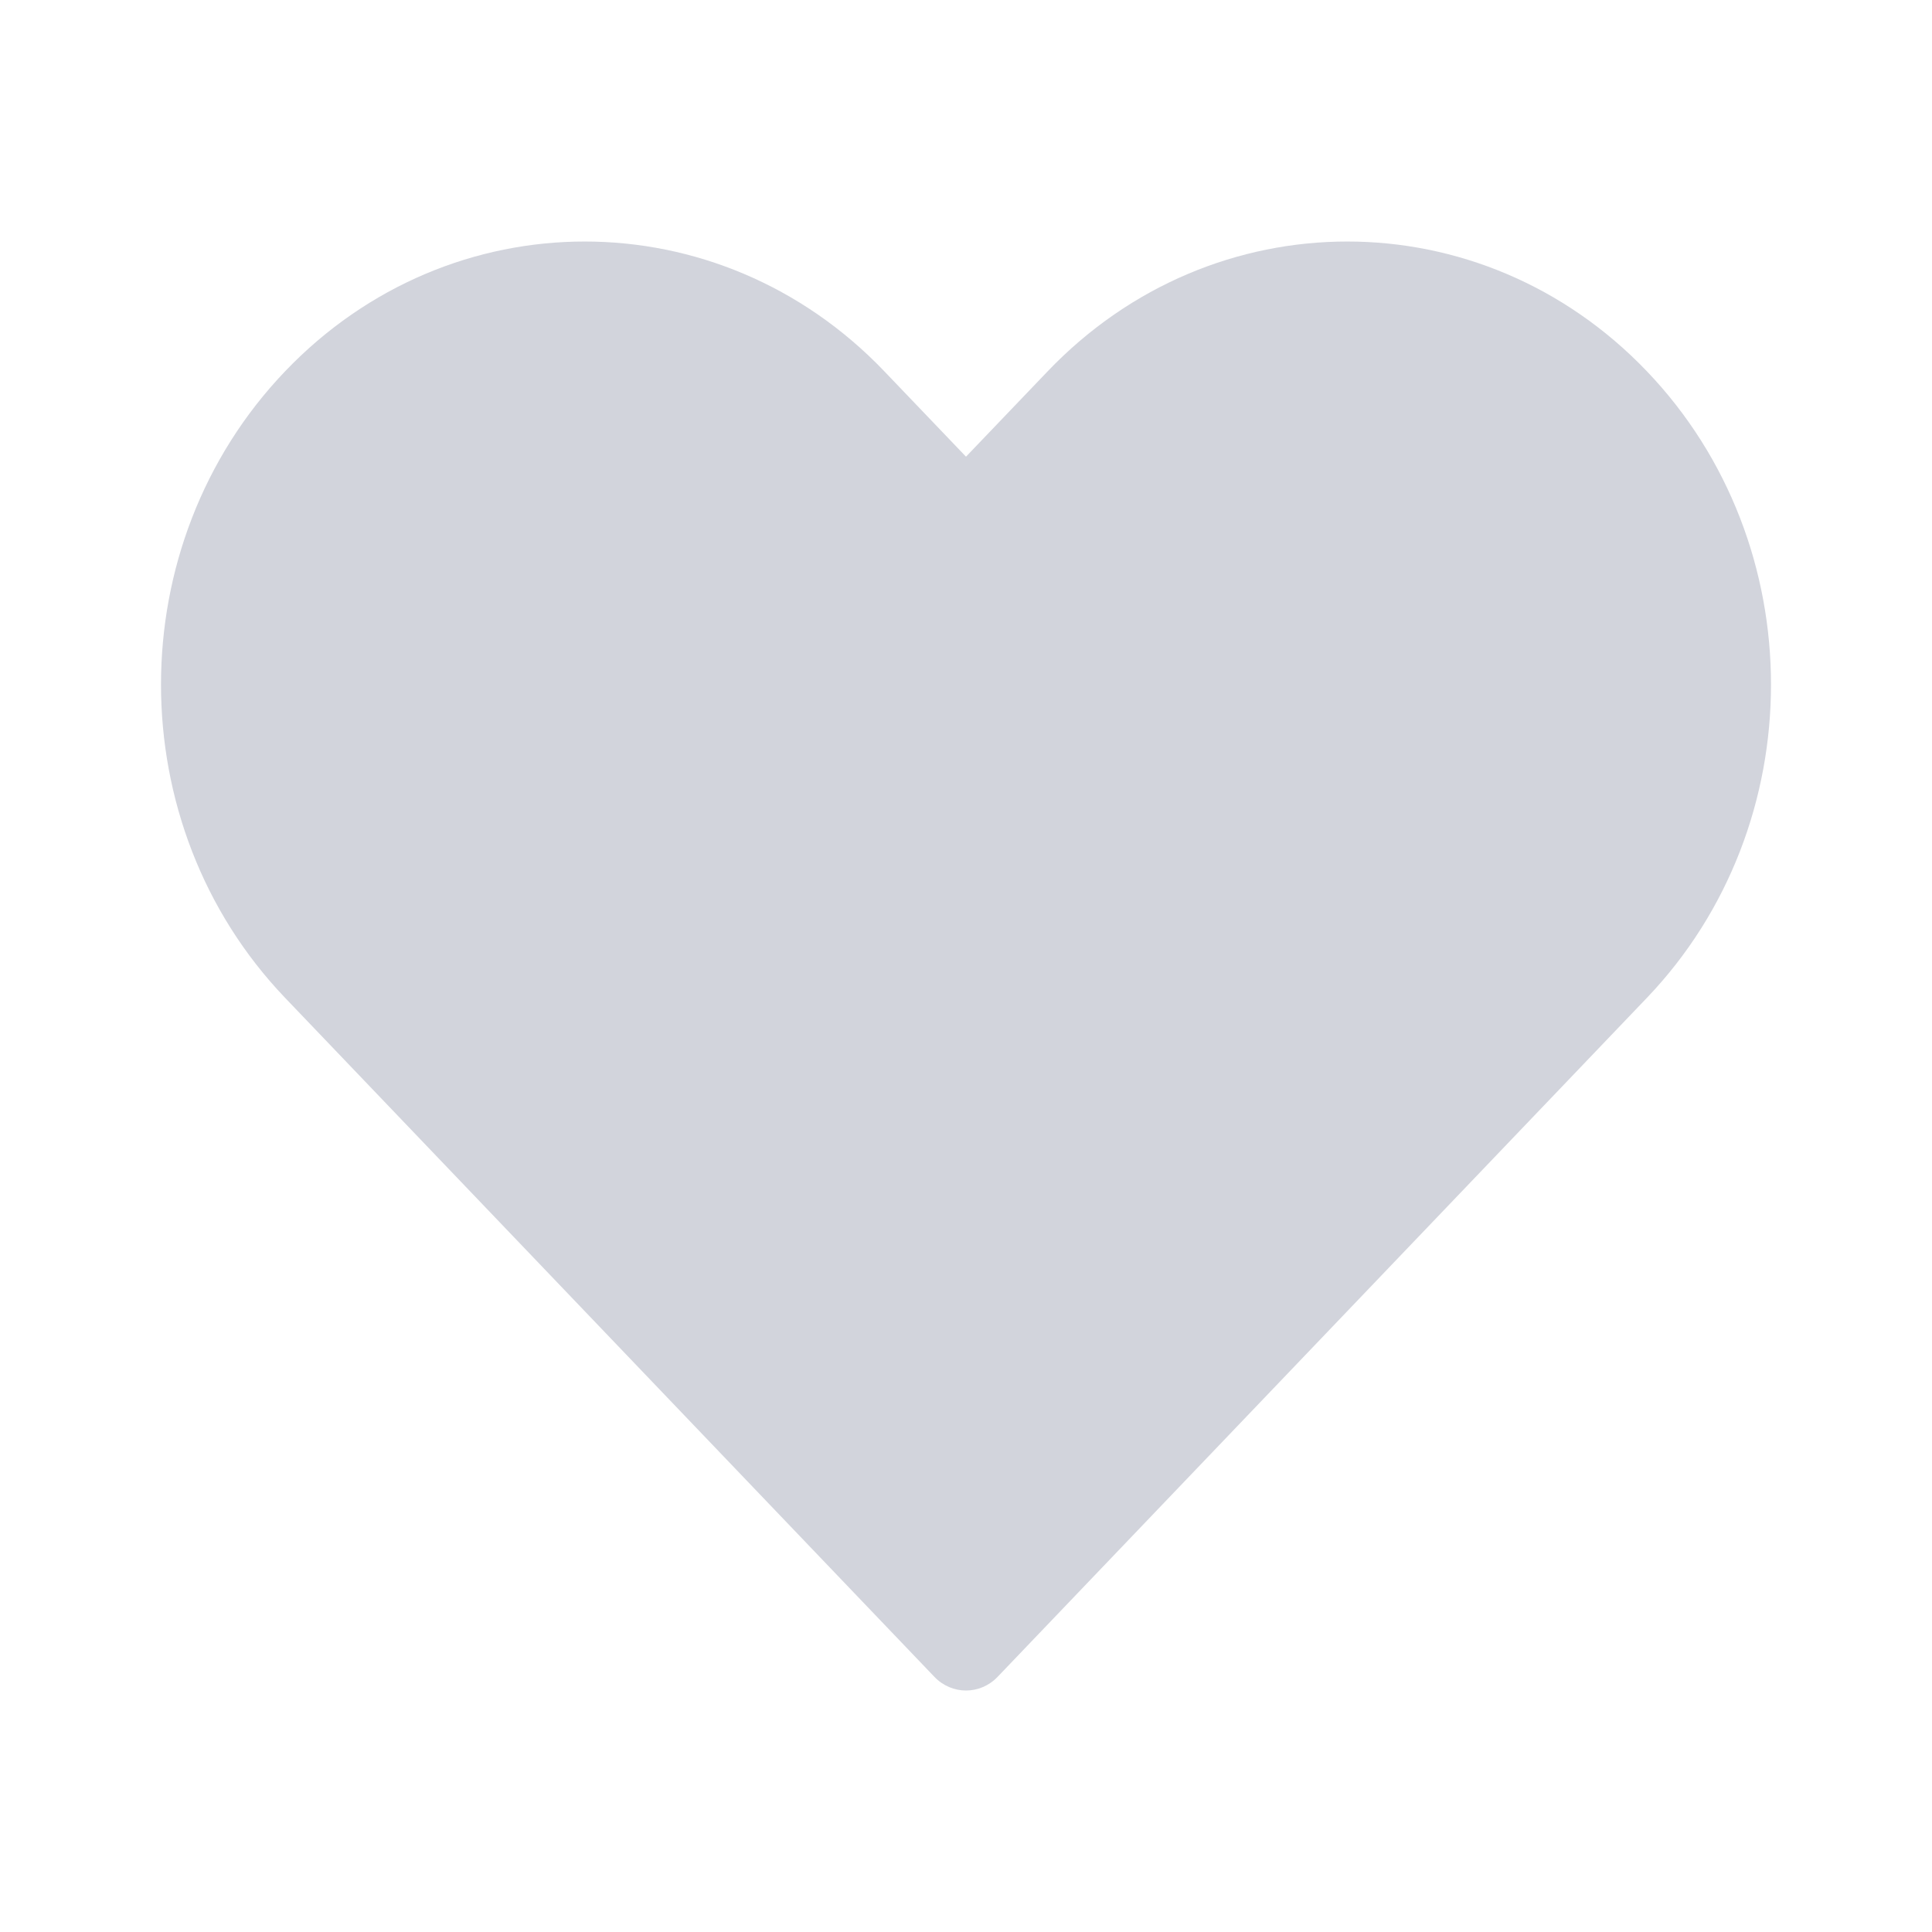
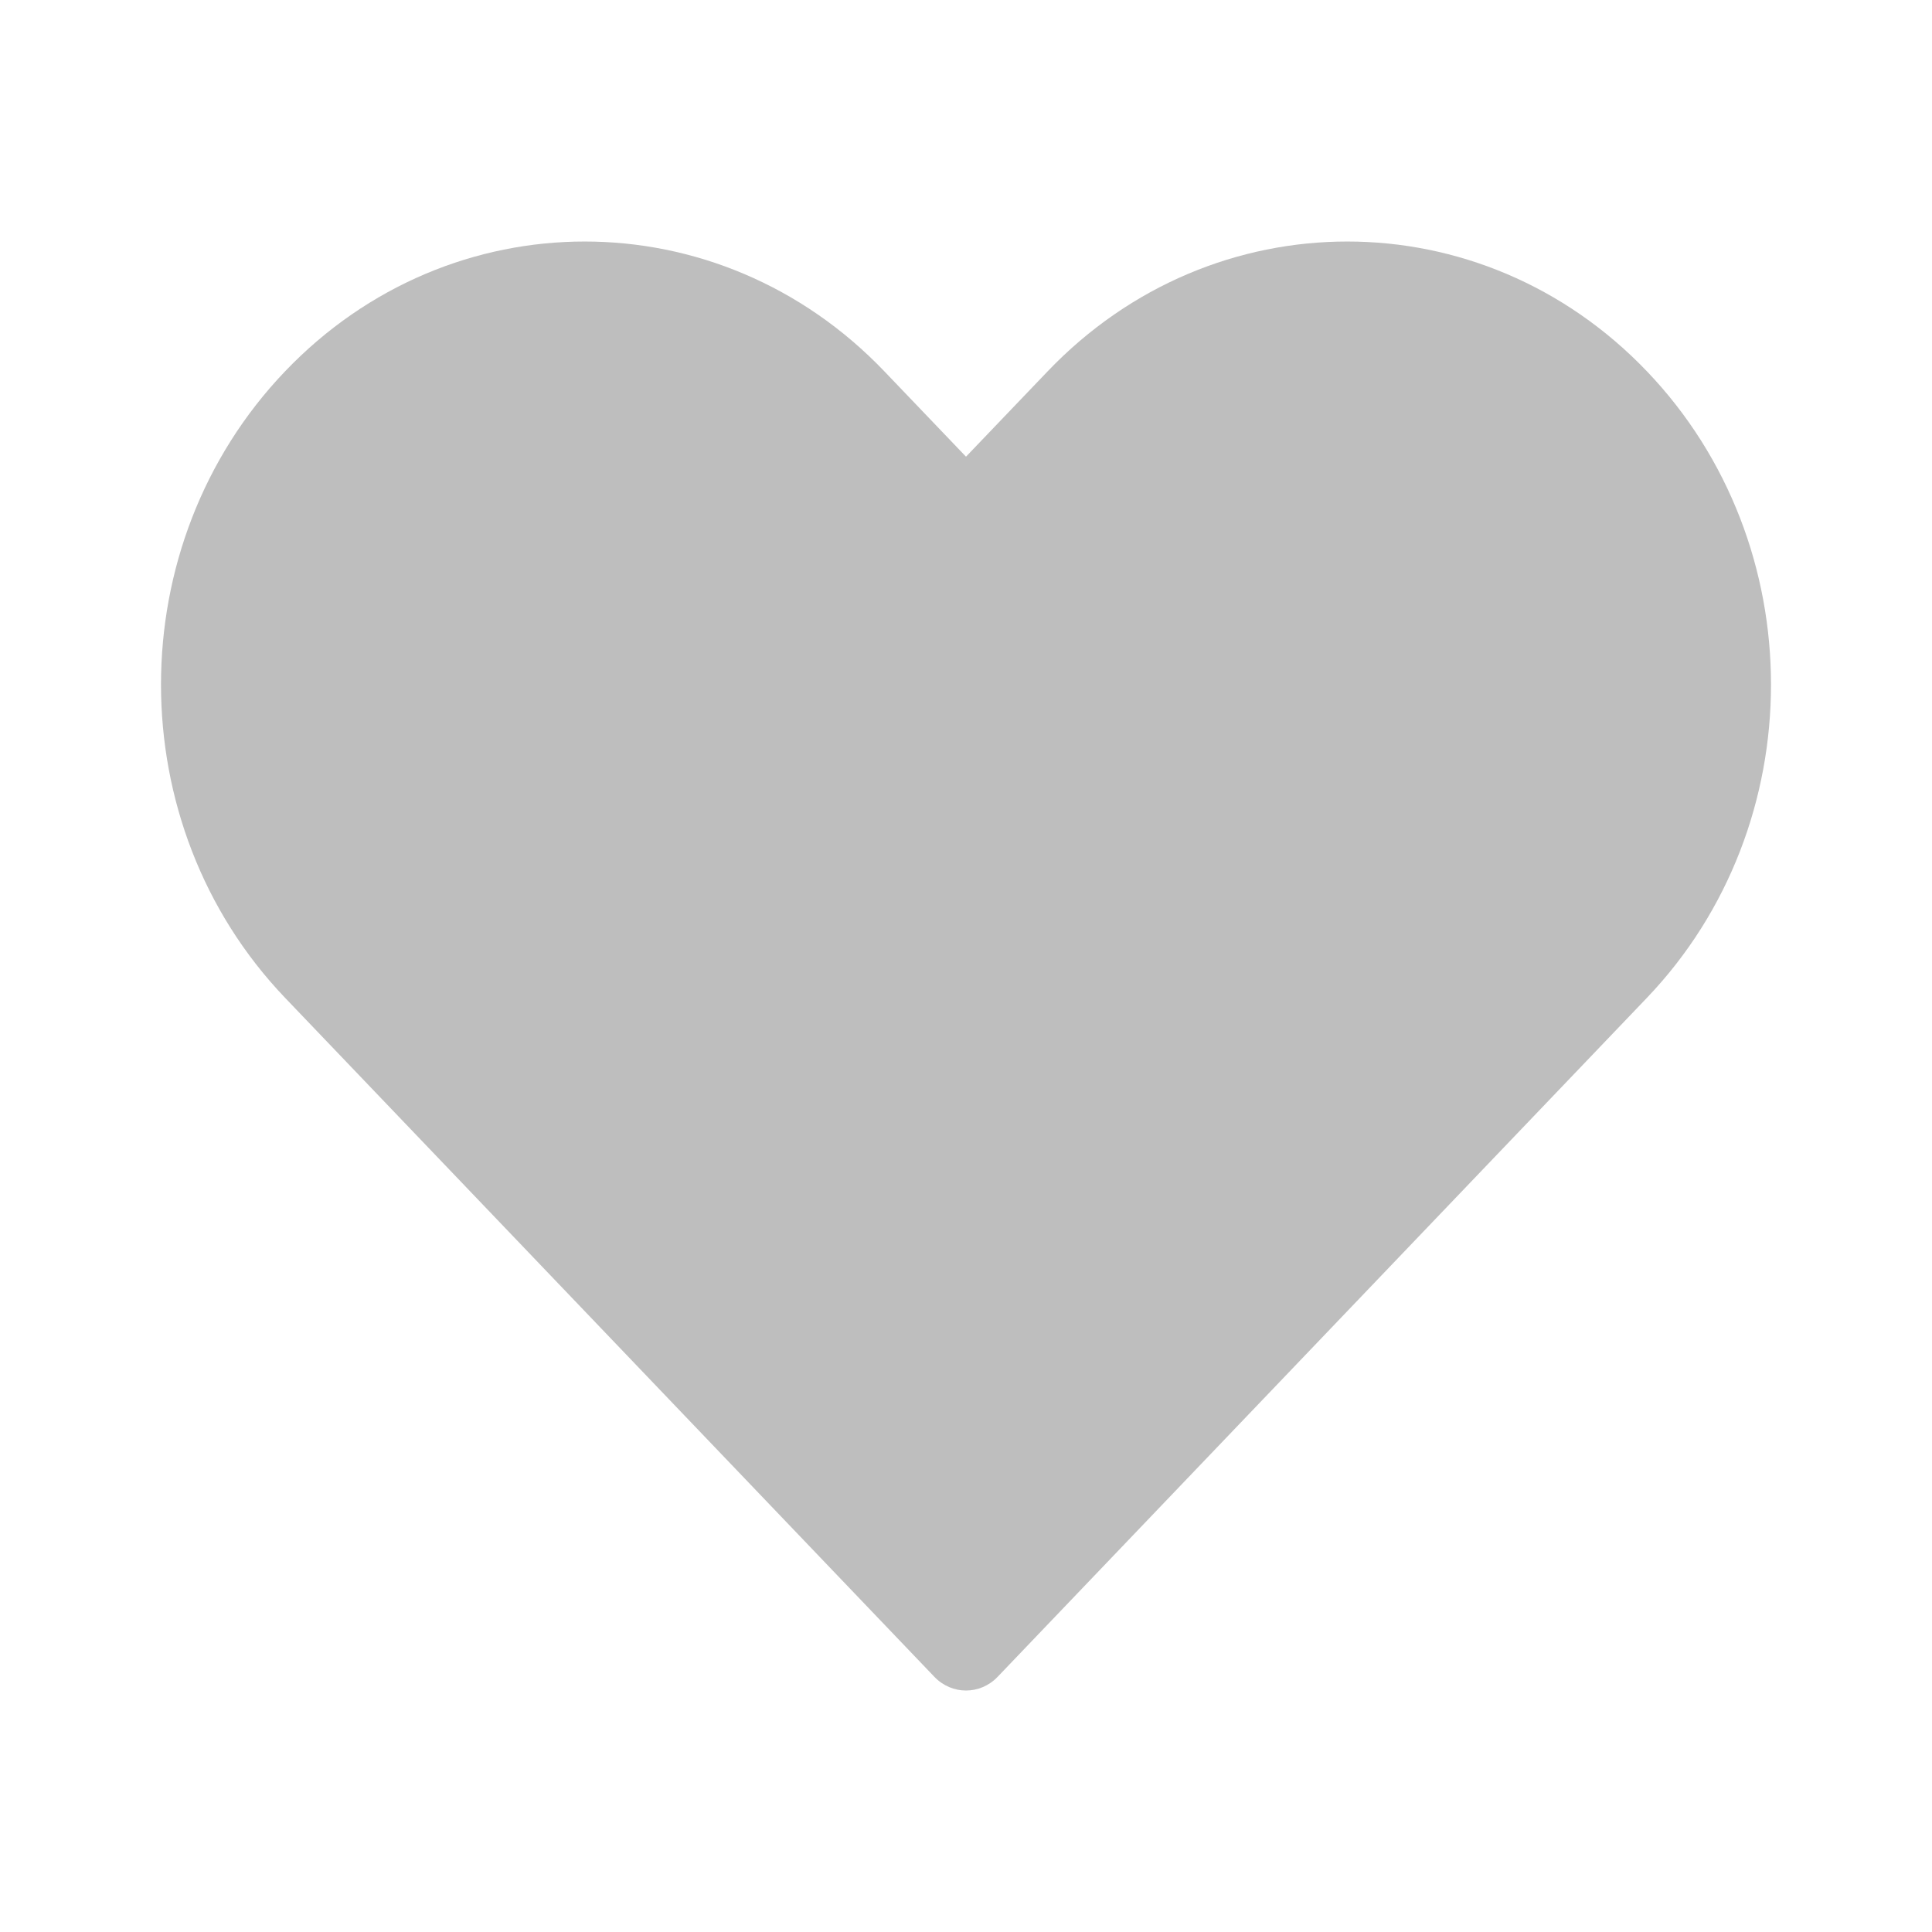
<svg xmlns="http://www.w3.org/2000/svg" width="24" height="24" viewBox="0 0 24 24" fill="none">
-   <path d="M3.542 4.612C1.486 6.761 1.486 10.246 3.542 12.396L11.607 20.83C11.824 21.057 12.176 21.057 12.393 20.83L20.458 12.396C22.514 10.246 22.514 6.761 20.458 4.612C18.403 2.463 15.07 2.463 13.015 4.612L12 5.673L10.985 4.612C8.93 2.463 5.597 2.463 3.542 4.612Z" fill="#D2D4DC" />
+   <path d="M3.542 4.612C1.486 6.761 1.486 10.246 3.542 12.396L11.607 20.83C11.824 21.057 12.176 21.057 12.393 20.83L20.458 12.396C22.514 10.246 22.514 6.761 20.458 4.612C18.403 2.463 15.07 2.463 13.015 4.612L12 5.673L10.985 4.612C8.93 2.463 5.597 2.463 3.542 4.612Z" fill="#BEBEBE" />
</svg>
